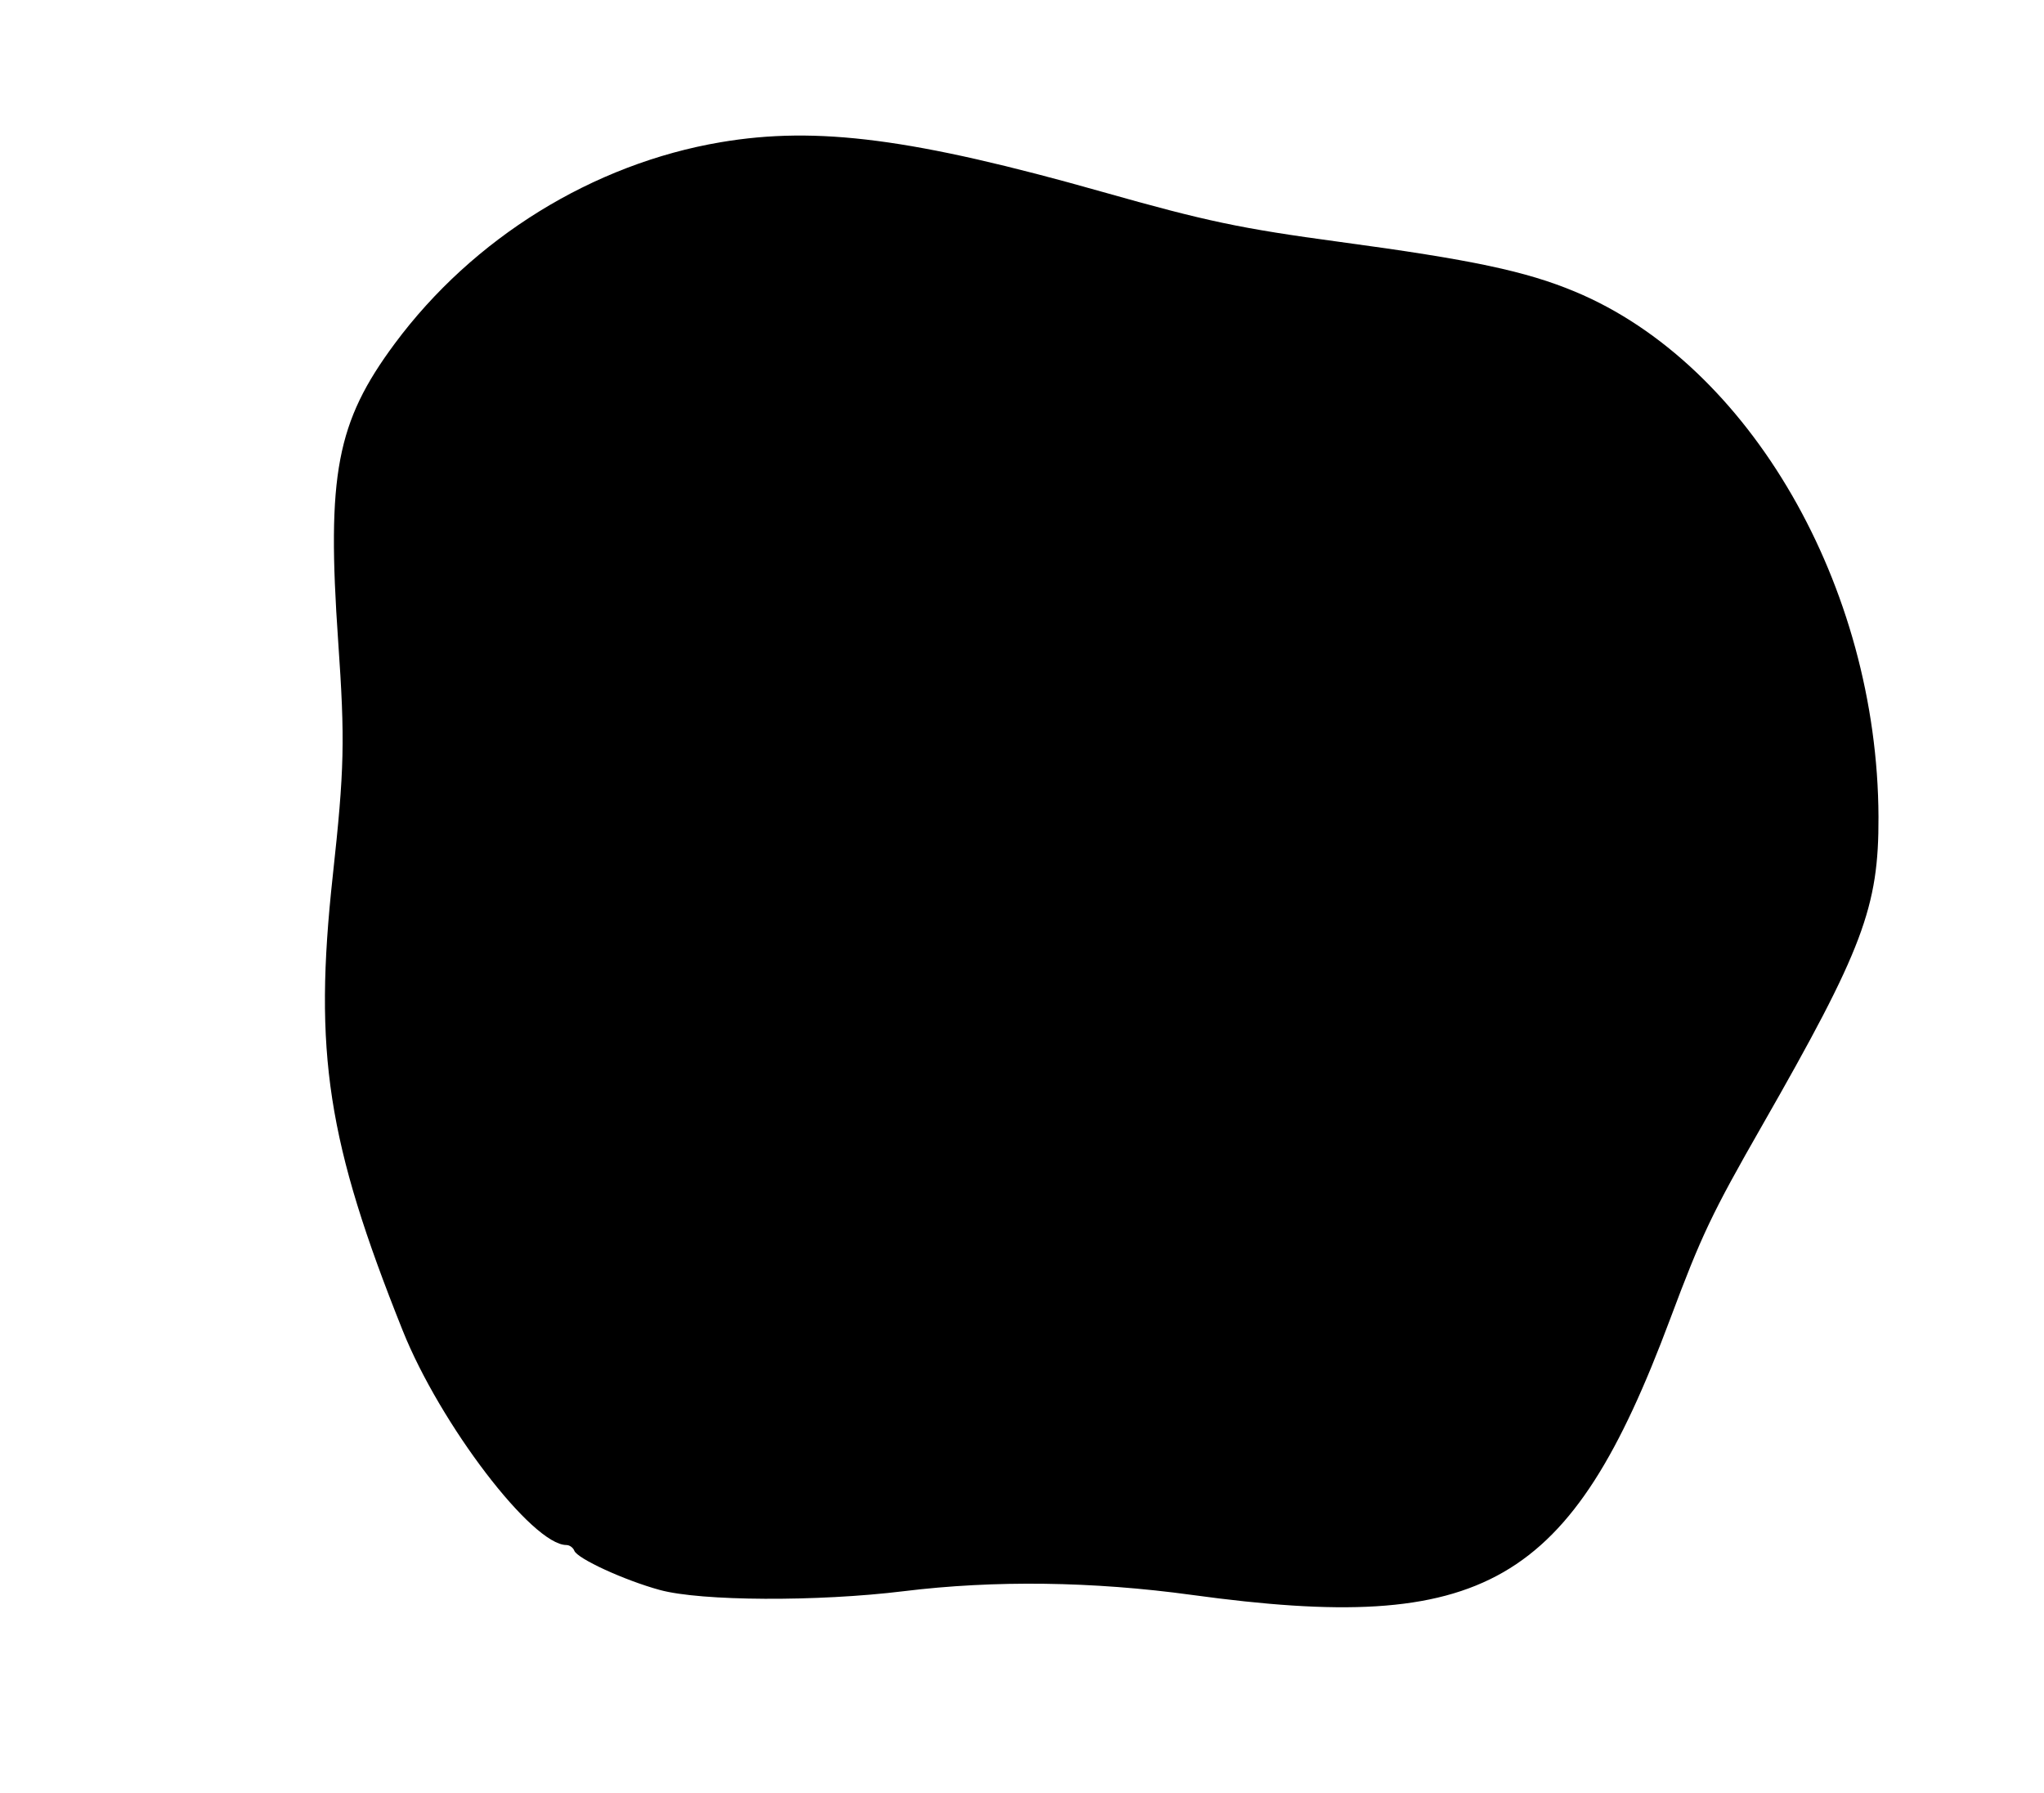
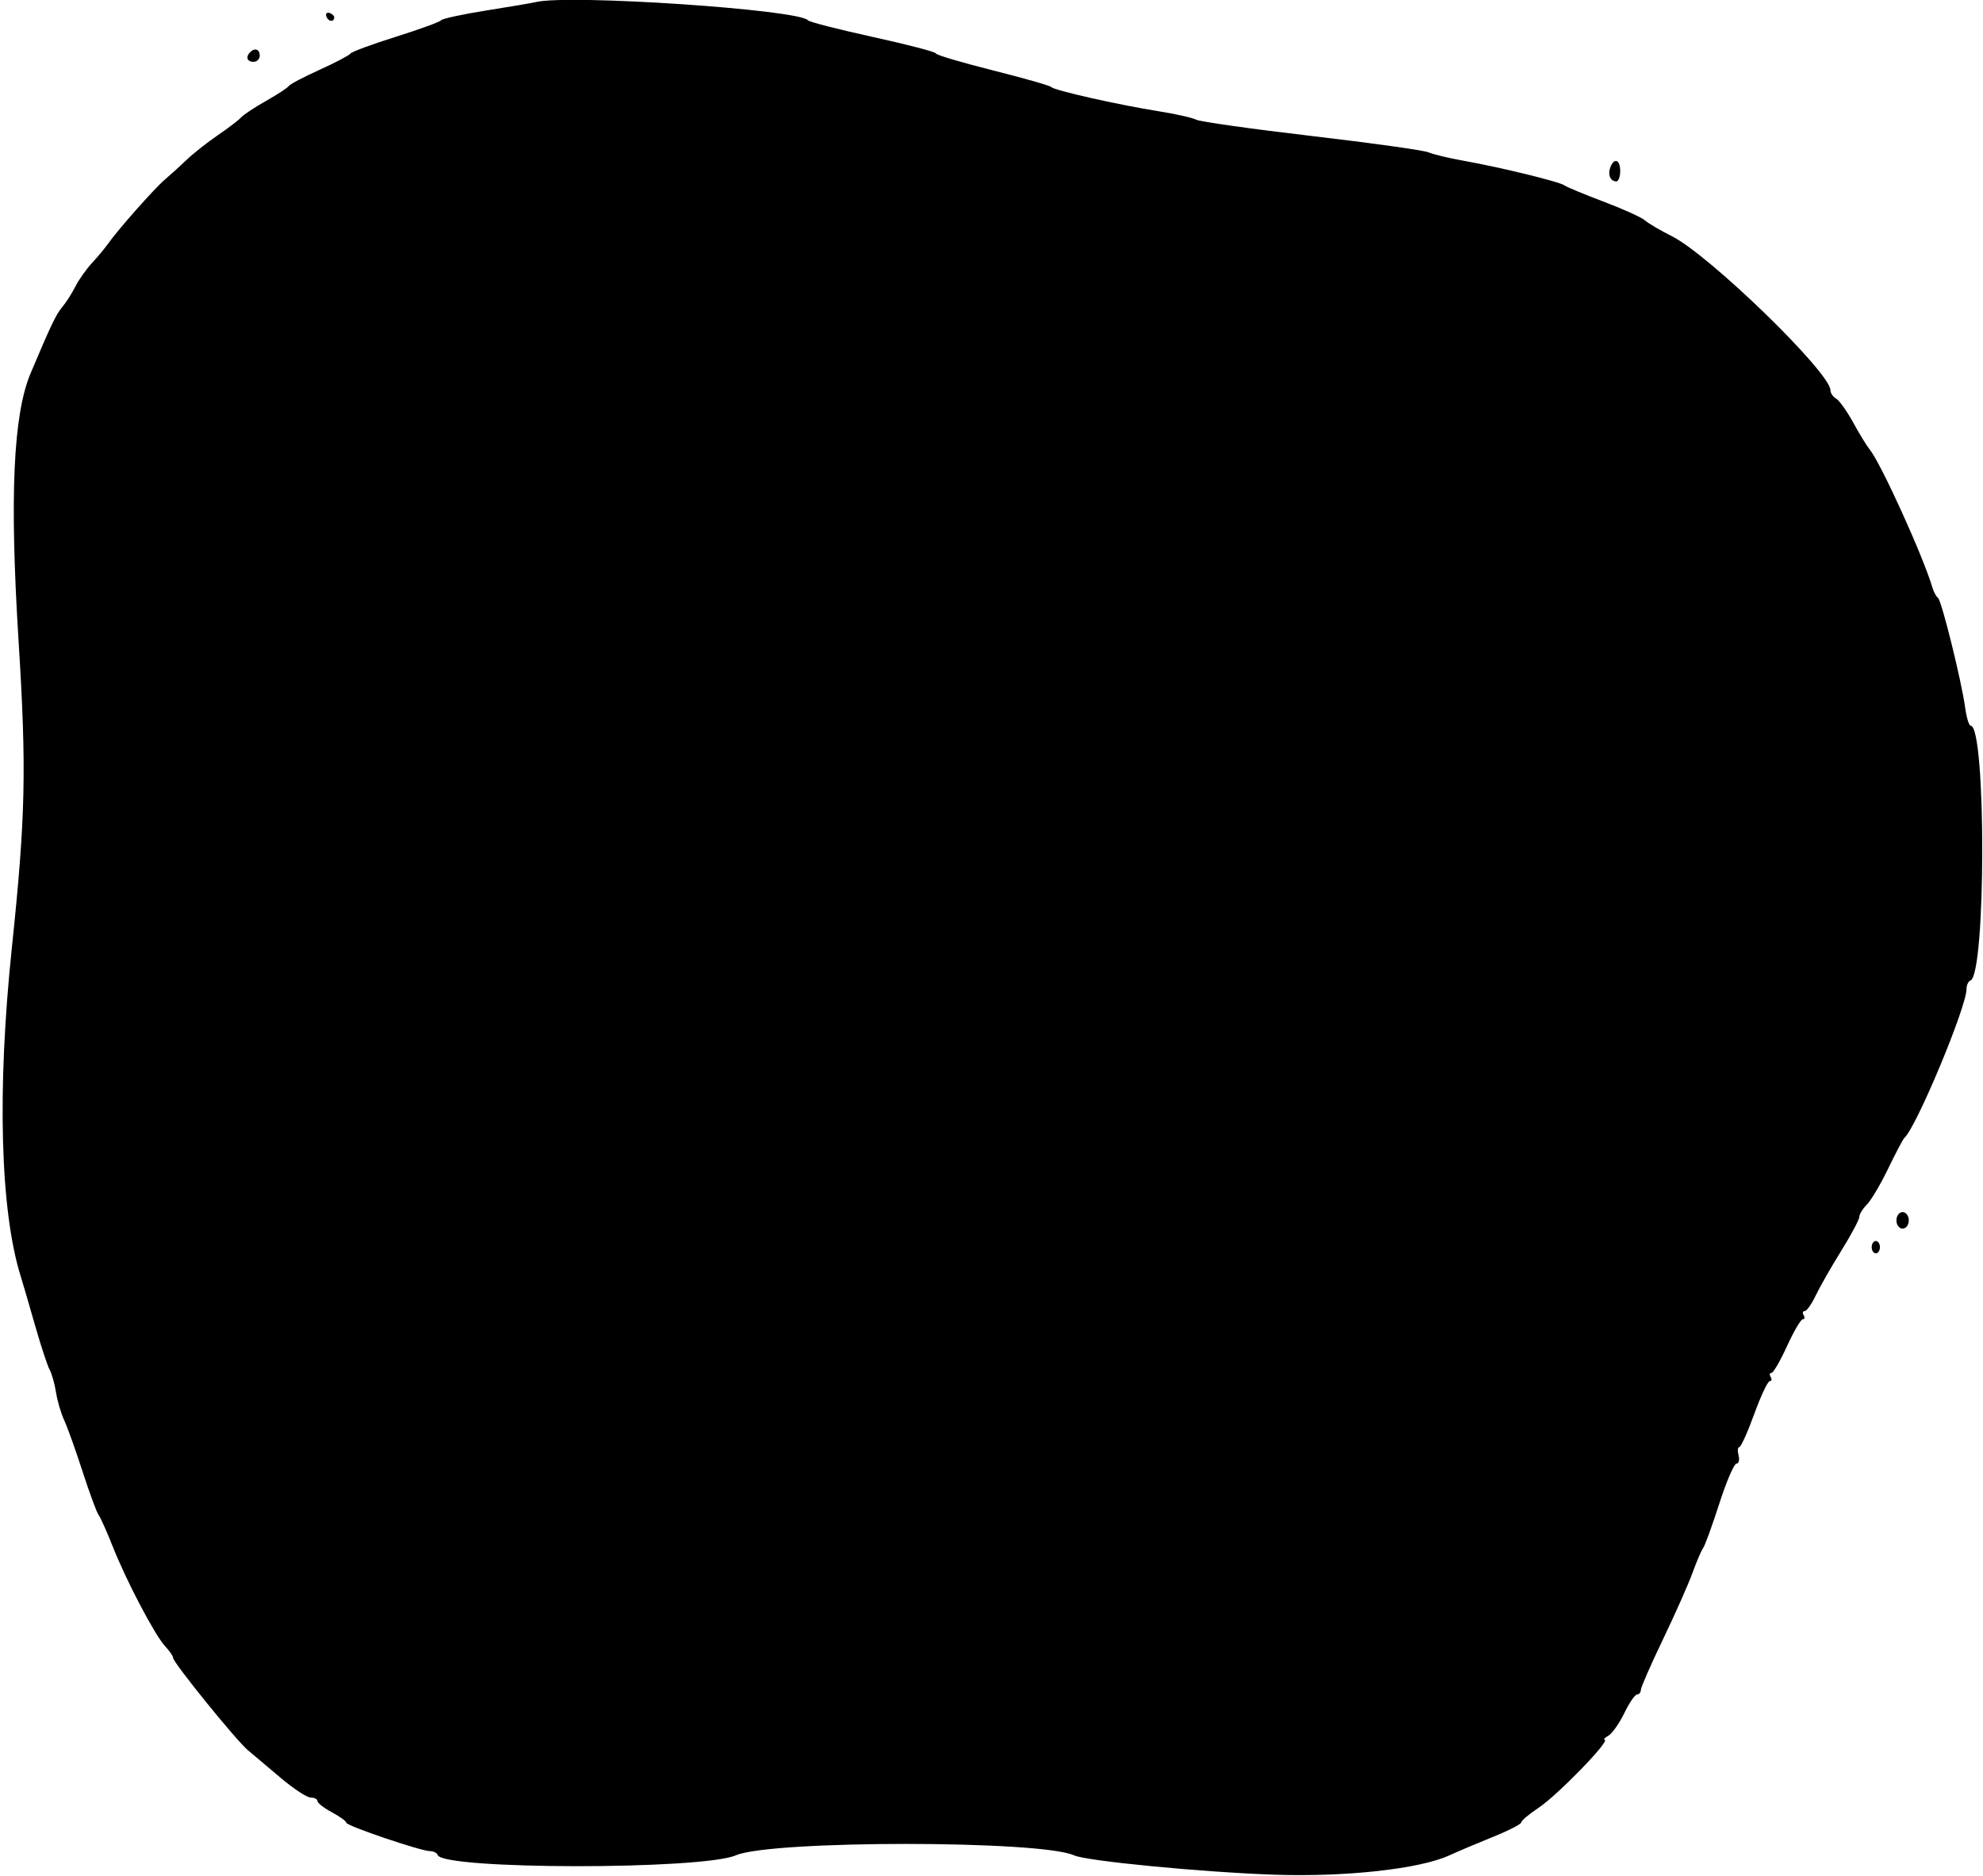
- <svg xmlns="http://www.w3.org/2000/svg" id="svg" width="400" height="350.814" viewBox="0, 0, 400,350.814">
+ <svg xmlns="http://www.w3.org/2000/svg" id="svg" width="400" height="378.378" viewBox="0, 0, 400,378.378">
  <g id="svgg">
-     <path id="path0" d="M141.049 27.830 C 116.045 32.063,92.578 46.566,77.233 67.269 C 65.850 82.627,63.910 92.850,66.179 125.497 C 67.531 144.948,67.403 150.474,65.117 171.429 C 61.349 205.973,64.048 223.507,78.813 260.398 C 86.159 278.750,104.175 302.351,110.839 302.351 C 111.456 302.351,112.154 302.853,112.389 303.466 C 112.986 305.023,122.196 309.251,129.114 311.145 C 137.159 313.348,159.969 313.464,176.854 311.388 C 194.600 309.206,213.834 309.455,233.273 312.119 C 290.580 319.971,307.308 310.333,326.801 258.228 C 332.989 241.686,334.969 237.520,344.844 220.253 C 364.584 185.738,367.675 177.539,367.610 159.855 C 367.446 114.696,342.353 71.283,308.197 57.064 C 298.565 53.054,288.041 50.829,262.209 47.342 C 242.755 44.715,236.094 43.312,215.776 37.561 C 178.817 27.100,159.907 24.637,141.049 27.830 " stroke="none" fill="#000000" fill-rule="evenodd" />
+     <path id="path0" d="M108.108 0.418 C 107.422 0.587,102.931 1.349,98.129 2.110 C 93.326 2.872,89.210 3.762,88.981 4.088 C 88.753 4.414,84.636 5.914,79.834 7.422 C 75.031 8.930,70.915 10.453,70.686 10.806 C 70.457 11.160,67.665 12.628,64.481 14.068 C 61.297 15.509,58.490 16.988,58.244 17.355 C 57.998 17.723,55.925 19.079,53.638 20.370 C 51.351 21.661,49.106 23.146,48.649 23.669 C 48.191 24.193,46.074 25.811,43.944 27.266 C 41.814 28.721,38.993 30.947,37.676 32.212 C 36.359 33.476,34.359 35.291,33.233 36.244 C 31.147 38.009,23.772 46.344,21.759 49.212 C 21.149 50.082,19.708 51.808,18.557 53.047 C 17.406 54.287,15.897 56.424,15.204 57.796 C 14.510 59.168,13.312 61.040,12.542 61.954 C 11.299 63.429,10.315 65.490,6.186 75.260 C 2.661 83.601,1.916 100.104,3.747 129.314 C 5.371 155.212,5.162 164.702,2.382 191.268 C -0.609 219.851,0.046 244.174,4.162 257.380 C 4.589 258.753,5.901 263.243,7.077 267.360 C 8.252 271.476,9.575 275.497,10.016 276.294 C 10.457 277.091,11.036 279.150,11.303 280.868 C 11.570 282.586,12.314 285.114,12.955 286.486 C 13.597 287.859,15.268 292.522,16.669 296.850 C 18.070 301.178,19.520 305.108,19.891 305.582 C 20.263 306.057,21.528 308.877,22.703 311.850 C 25.472 318.858,31.216 329.802,33.297 332.035 C 34.193 332.998,34.927 334.070,34.927 334.418 C 34.927 335.354,47.666 351.081,49.990 353.015 C 51.090 353.929,54.085 356.455,56.646 358.628 C 59.207 360.800,61.917 362.578,62.668 362.578 C 63.419 362.578,64.033 362.893,64.033 363.279 C 64.033 363.664,65.343 364.685,66.944 365.547 C 68.545 366.409,69.854 367.356,69.854 367.652 C 69.854 368.276,84.932 373.389,86.773 373.389 C 87.454 373.389,88.136 373.742,88.288 374.173 C 89.336 377.138,141.563 377.184,148.441 374.225 C 155.563 371.162,209.959 371.166,216.632 374.230 C 219.127 375.376,242.341 377.623,256.965 378.135 C 271.331 378.637,286.328 376.991,292.308 374.256 C 294.137 373.419,298.160 371.717,301.247 370.473 C 304.335 369.229,306.861 367.930,306.861 367.585 C 306.861 367.239,308.411 365.931,310.306 364.677 C 314.165 362.123,324.996 350.967,323.671 350.910 C 323.344 350.896,323.698 350.522,324.458 350.079 C 325.217 349.636,326.654 347.589,327.651 345.530 C 328.647 343.472,329.803 341.788,330.220 341.788 C 330.636 341.788,330.977 341.378,330.977 340.878 C 330.977 340.377,332.983 335.793,335.435 330.690 C 337.888 325.588,340.572 319.543,341.400 317.256 C 342.228 314.969,343.200 312.704,343.559 312.224 C 343.918 311.743,345.381 307.720,346.809 303.284 C 348.237 298.848,349.794 295.218,350.268 295.218 C 350.742 295.218,350.934 294.470,350.695 293.555 C 350.455 292.640,350.522 291.892,350.843 291.892 C 351.164 291.892,352.516 288.898,353.846 285.239 C 355.177 281.580,356.585 278.586,356.976 278.586 C 357.367 278.586,357.455 278.212,357.173 277.755 C 356.890 277.297,356.961 276.923,357.331 276.922 C 357.701 276.921,359.114 274.489,360.470 271.517 C 361.827 268.544,363.252 266.112,363.638 266.112 C 364.024 266.112,364.108 265.738,363.825 265.281 C 363.543 264.823,363.638 264.449,364.038 264.449 C 364.438 264.449,365.431 263.046,366.245 261.331 C 367.059 259.615,369.373 255.561,371.388 252.321 C 373.403 249.081,375.052 245.994,375.052 245.460 C 375.052 244.927,375.740 243.803,376.580 242.963 C 377.421 242.122,379.358 238.848,380.885 235.686 C 382.413 232.524,383.877 229.751,384.139 229.522 C 386.524 227.440,396.674 203.137,396.674 199.508 C 396.674 198.711,397.027 197.935,397.458 197.782 C 400.616 196.667,400.658 146.362,397.501 146.362 C 397.170 146.362,396.677 144.735,396.404 142.746 C 395.662 137.335,391.635 121.071,390.917 120.588 C 390.572 120.356,390.068 119.418,389.795 118.503 C 387.882 112.084,379.366 93.353,377.129 90.644 C 376.563 89.958,375.075 87.526,373.822 85.239 C 372.570 82.952,371.025 80.782,370.388 80.416 C 369.752 80.050,369.231 79.289,369.231 78.724 C 369.231 75.156,344.807 51.434,337.222 47.635 C 334.931 46.487,332.489 45.051,331.795 44.443 C 331.102 43.835,327.360 42.140,323.479 40.676 C 319.599 39.213,316.050 37.738,315.593 37.400 C 314.589 36.657,302.700 33.753,295.218 32.423 C 292.245 31.894,289.064 31.131,288.150 30.726 C 287.235 30.322,276.630 28.839,264.583 27.430 C 252.536 26.022,242.058 24.544,241.298 24.145 C 240.539 23.747,237.110 22.976,233.680 22.433 C 225.651 21.163,212.596 18.219,212.058 17.559 C 211.830 17.278,206.497 15.756,200.208 14.176 C 193.919 12.597,188.773 11.065,188.773 10.773 C 188.773 10.480,183.067 8.990,176.091 7.460 C 169.116 5.931,163.222 4.423,162.994 4.108 C 161.418 1.941,114.682 -1.201,108.108 0.418 M65.821 3.285 C 66.179 4.357,67.319 4.549,67.422 3.555 C 67.456 3.223,67.035 2.802,66.486 2.620 C 65.938 2.437,65.638 2.736,65.821 3.285 M50.450 10.534 C 49.494 11.490,49.845 12.474,51.143 12.474 C 51.830 12.474,52.391 11.913,52.391 11.227 C 52.391 9.928,51.407 9.577,50.450 10.534 M324.826 33.755 C 324.261 35.229,324.842 36.590,326.037 36.590 C 326.467 36.590,326.819 35.655,326.819 34.511 C 326.819 32.185,325.606 31.724,324.826 33.755 M382.536 246.154 C 382.536 247.078,383.091 247.817,383.784 247.817 C 384.477 247.817,385.031 247.078,385.031 246.154 C 385.031 245.230,384.477 244.491,383.784 244.491 C 383.091 244.491,382.536 245.230,382.536 246.154 M377.547 251.559 C 377.547 252.245,377.921 252.807,378.378 252.807 C 378.836 252.807,379.210 252.245,379.210 251.559 C 379.210 250.873,378.836 250.312,378.378 250.312 C 377.921 250.312,377.547 250.873,377.547 251.559 " stroke="none" fill="#000000" fill-rule="evenodd" />
  </g>
</svg>
